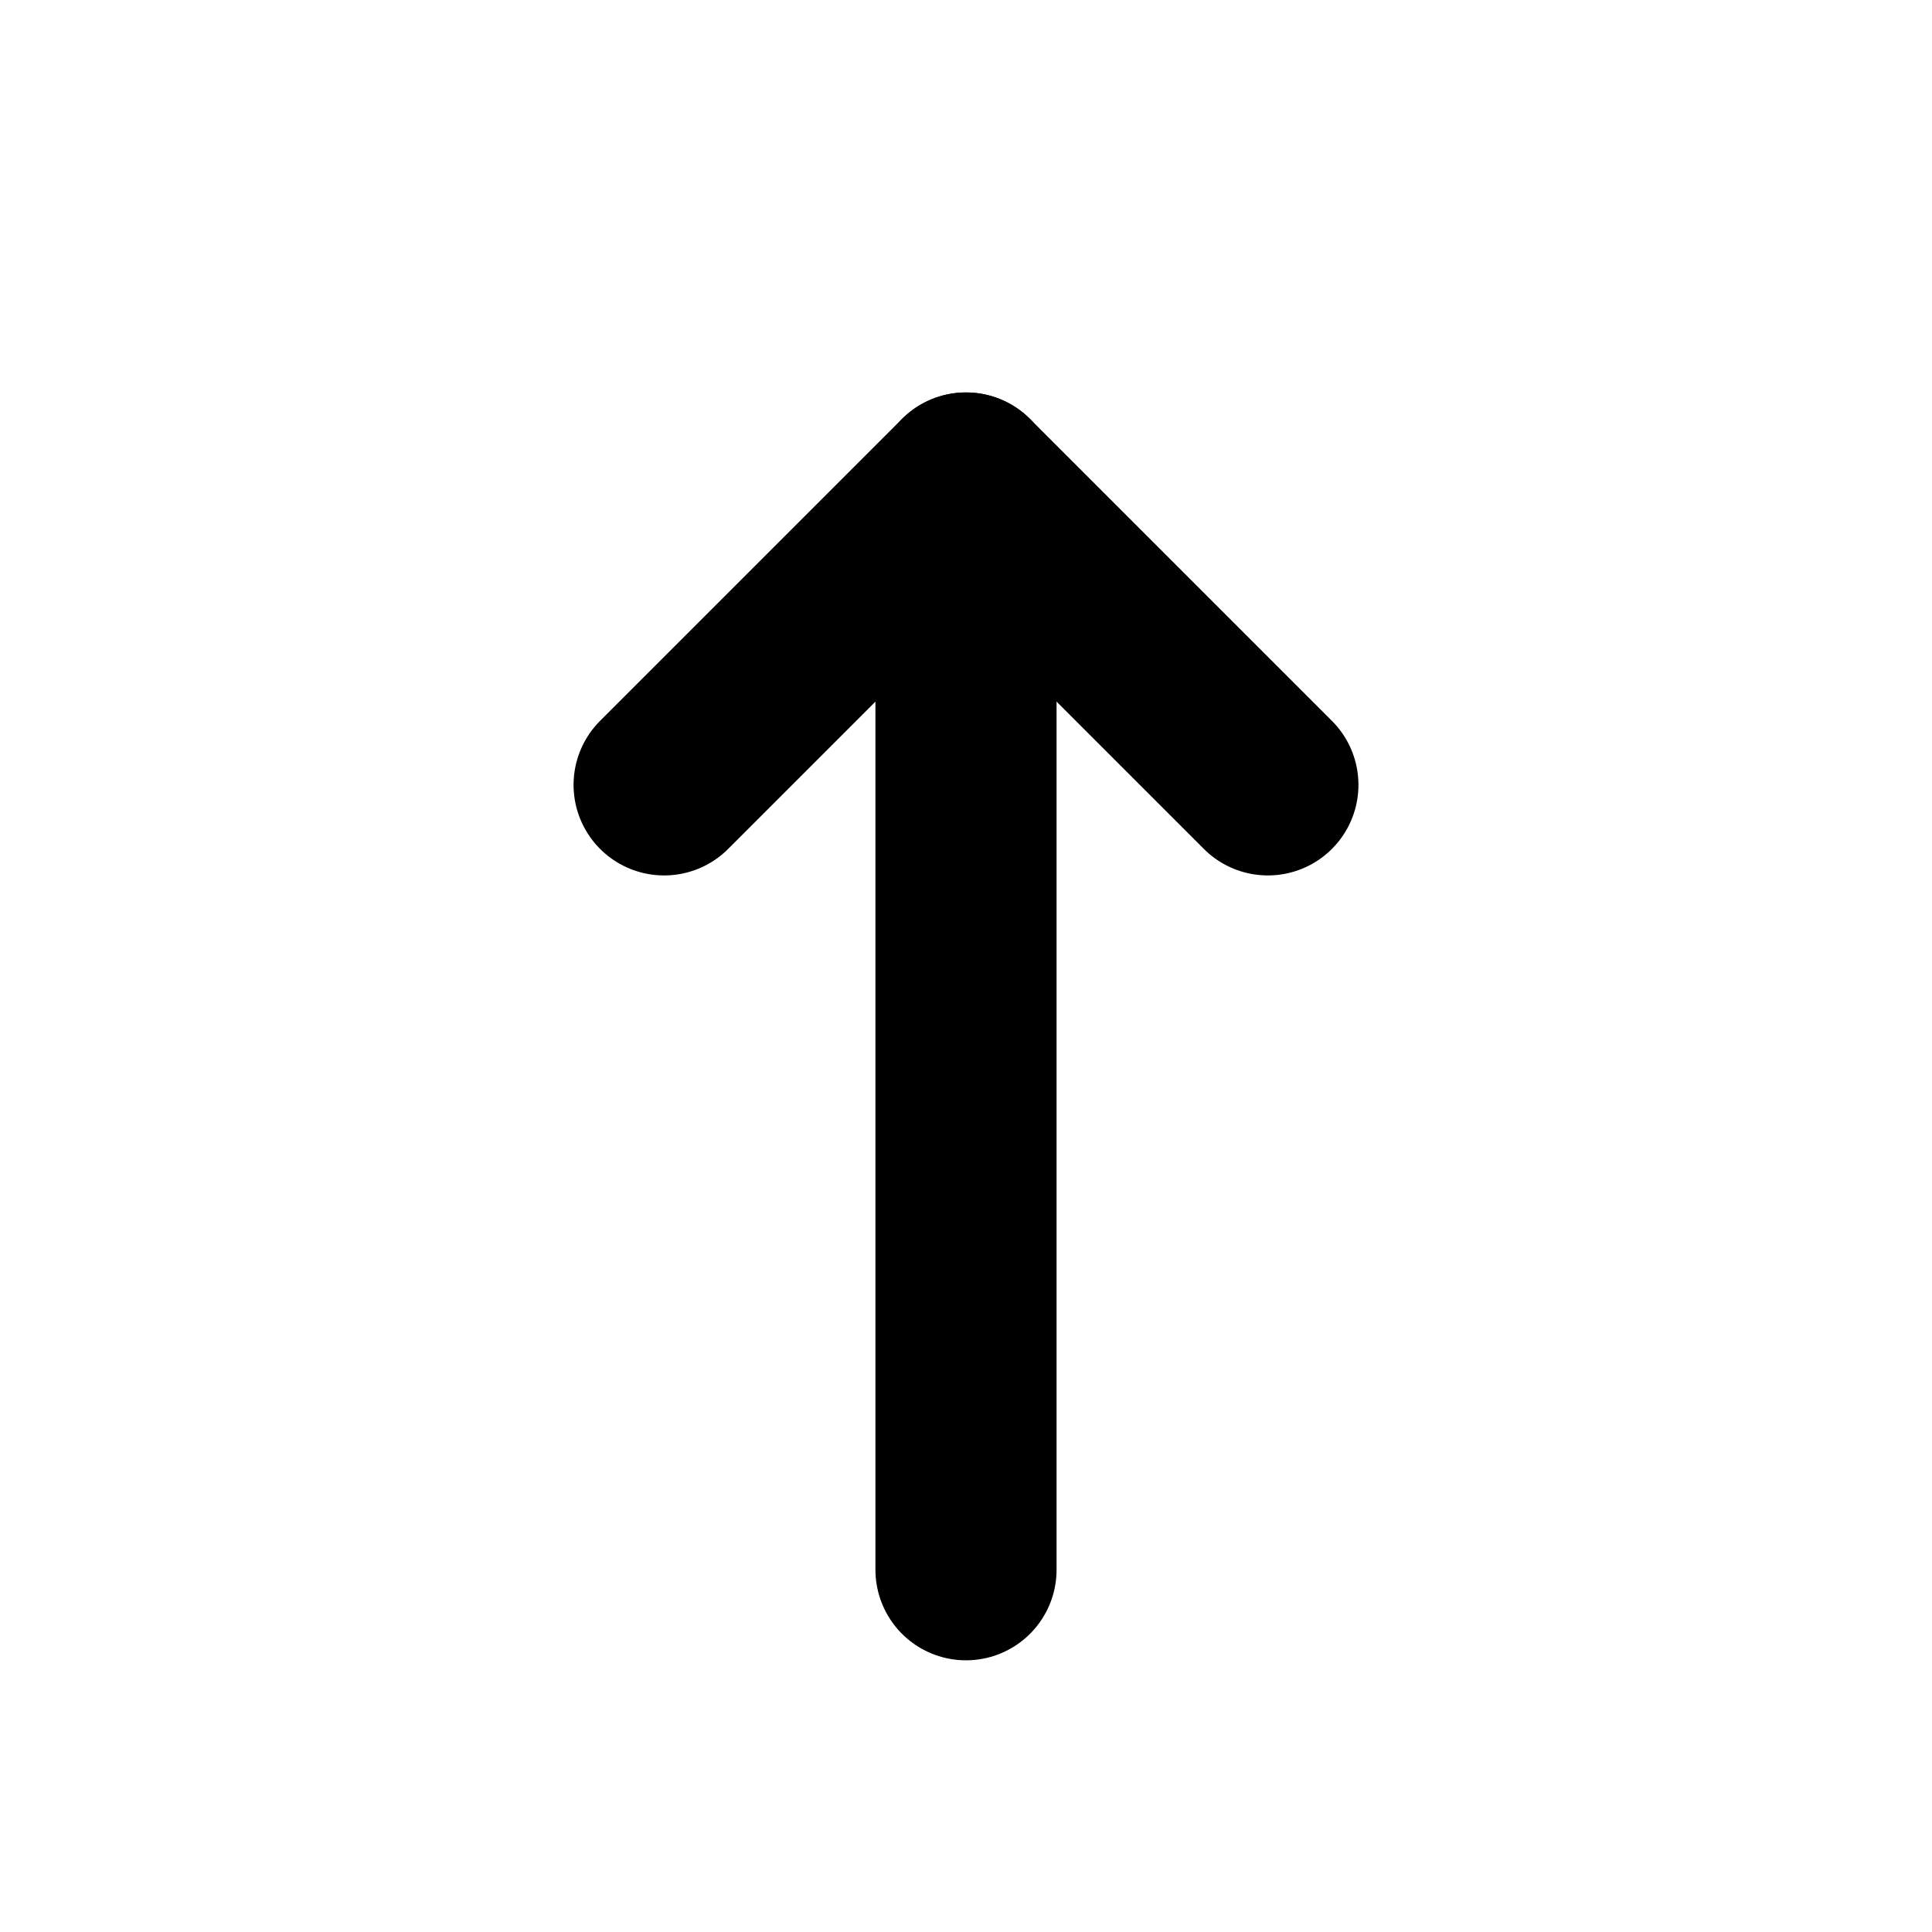
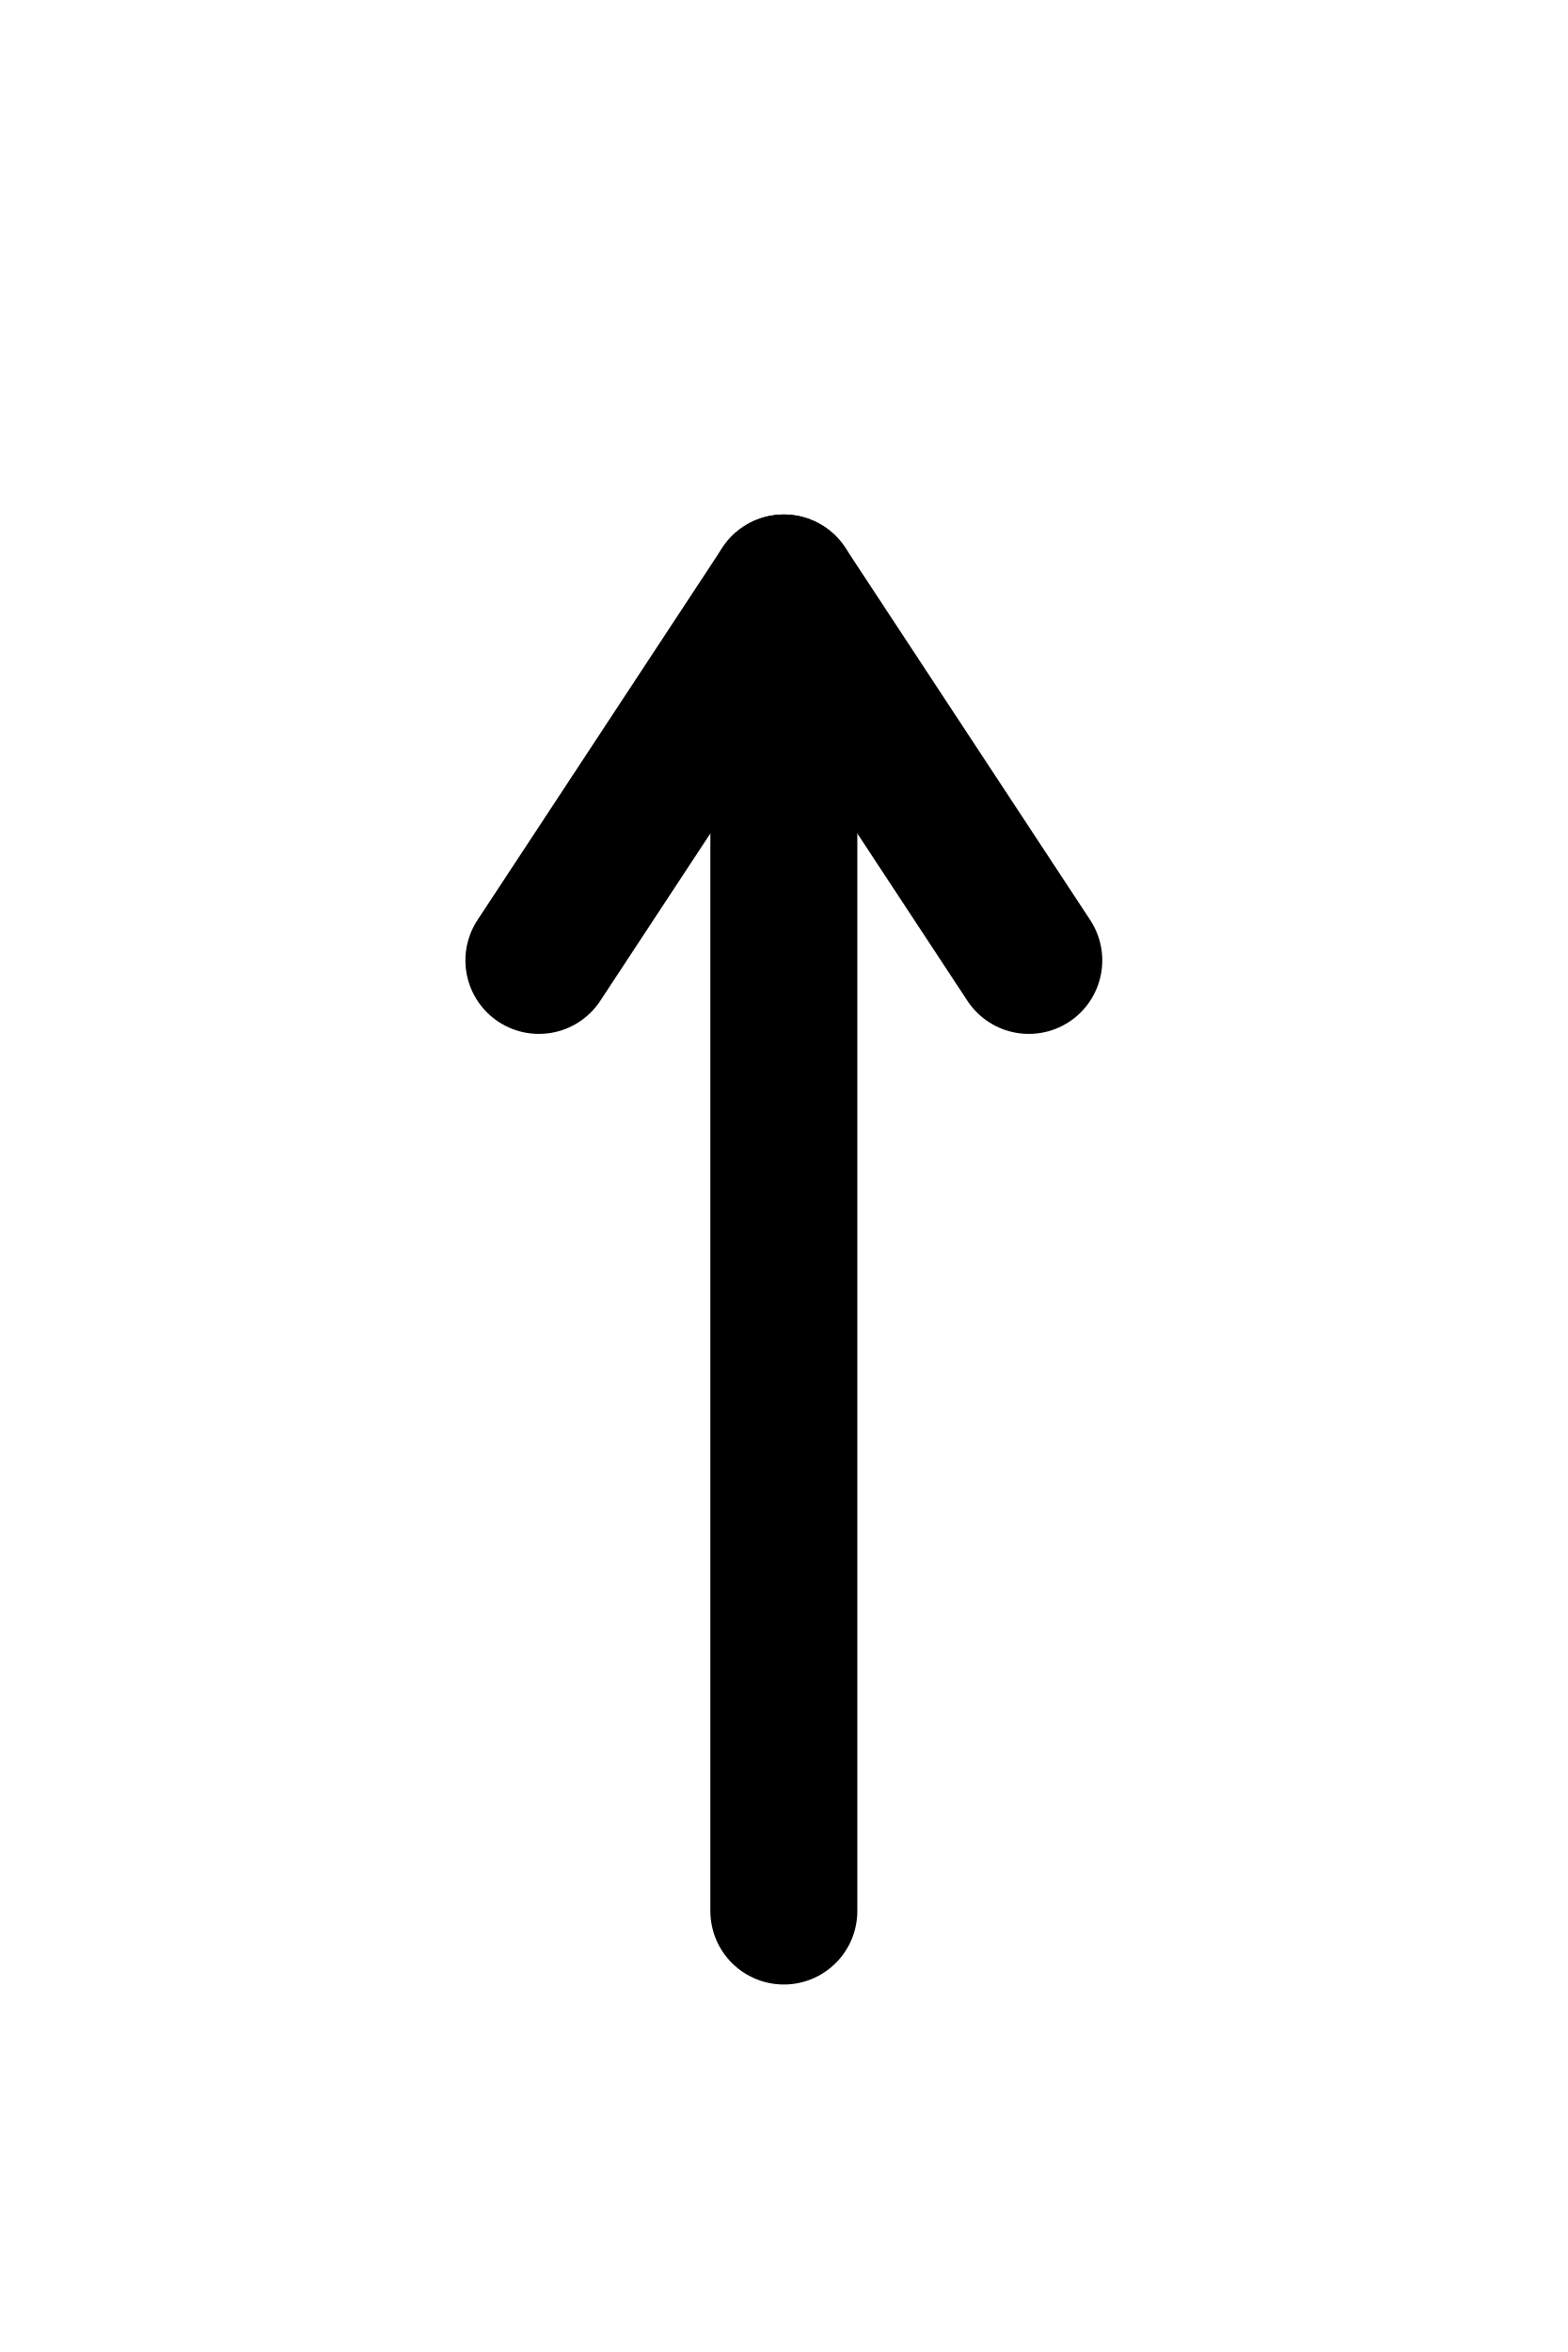
- <svg xmlns="http://www.w3.org/2000/svg" viewBox="0 0 16 16" fill="none" stroke="currentColor" stroke-width="1.5" stroke-linecap="round" stroke-linejoin="round">
-   <path d="M8 13 V4" />
-   <path d="M5.5 6.5 L8 4 L10.5 6.5" />
+ <svg xmlns="http://www.w3.org/2000/svg" viewBox="0 0 16 24" fill="none" stroke="currentColor" stroke-width="1.5" stroke-linecap="round" stroke-linejoin="round">
+   <path d="M8 19.5 V6" />
+   <path d="M5.5 9.8 L8 6 L10.5 9.8" />
</svg>
